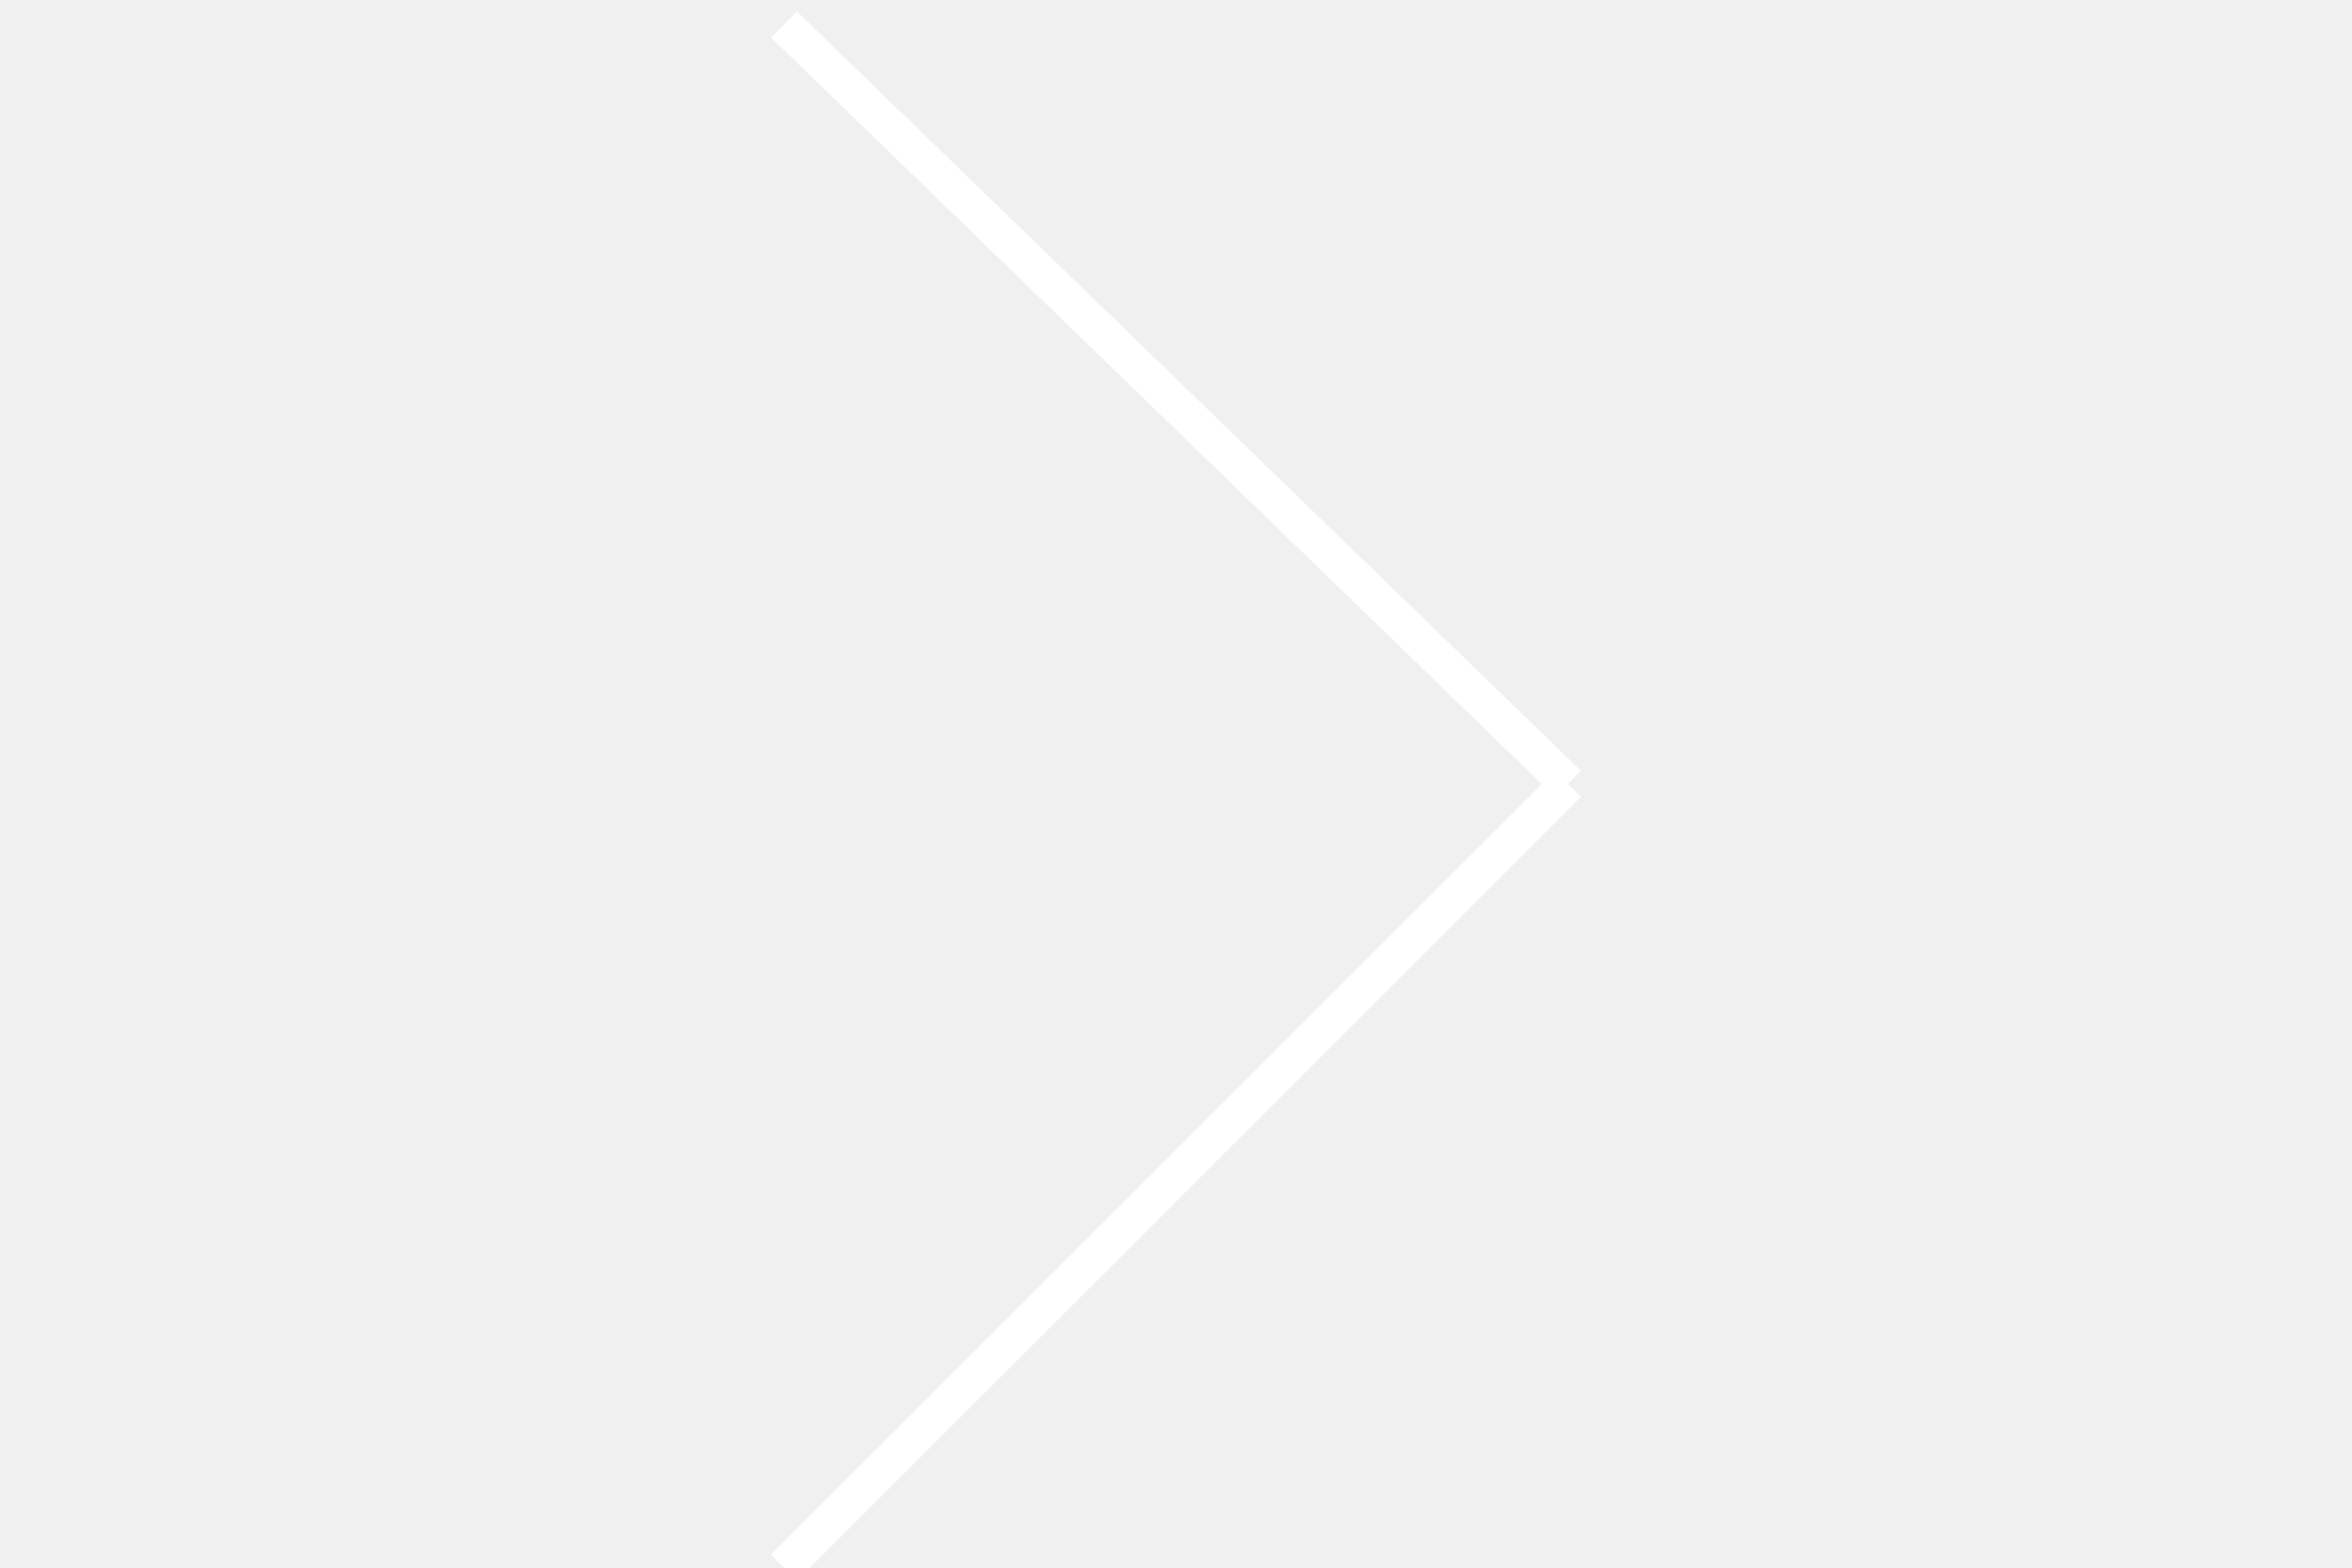
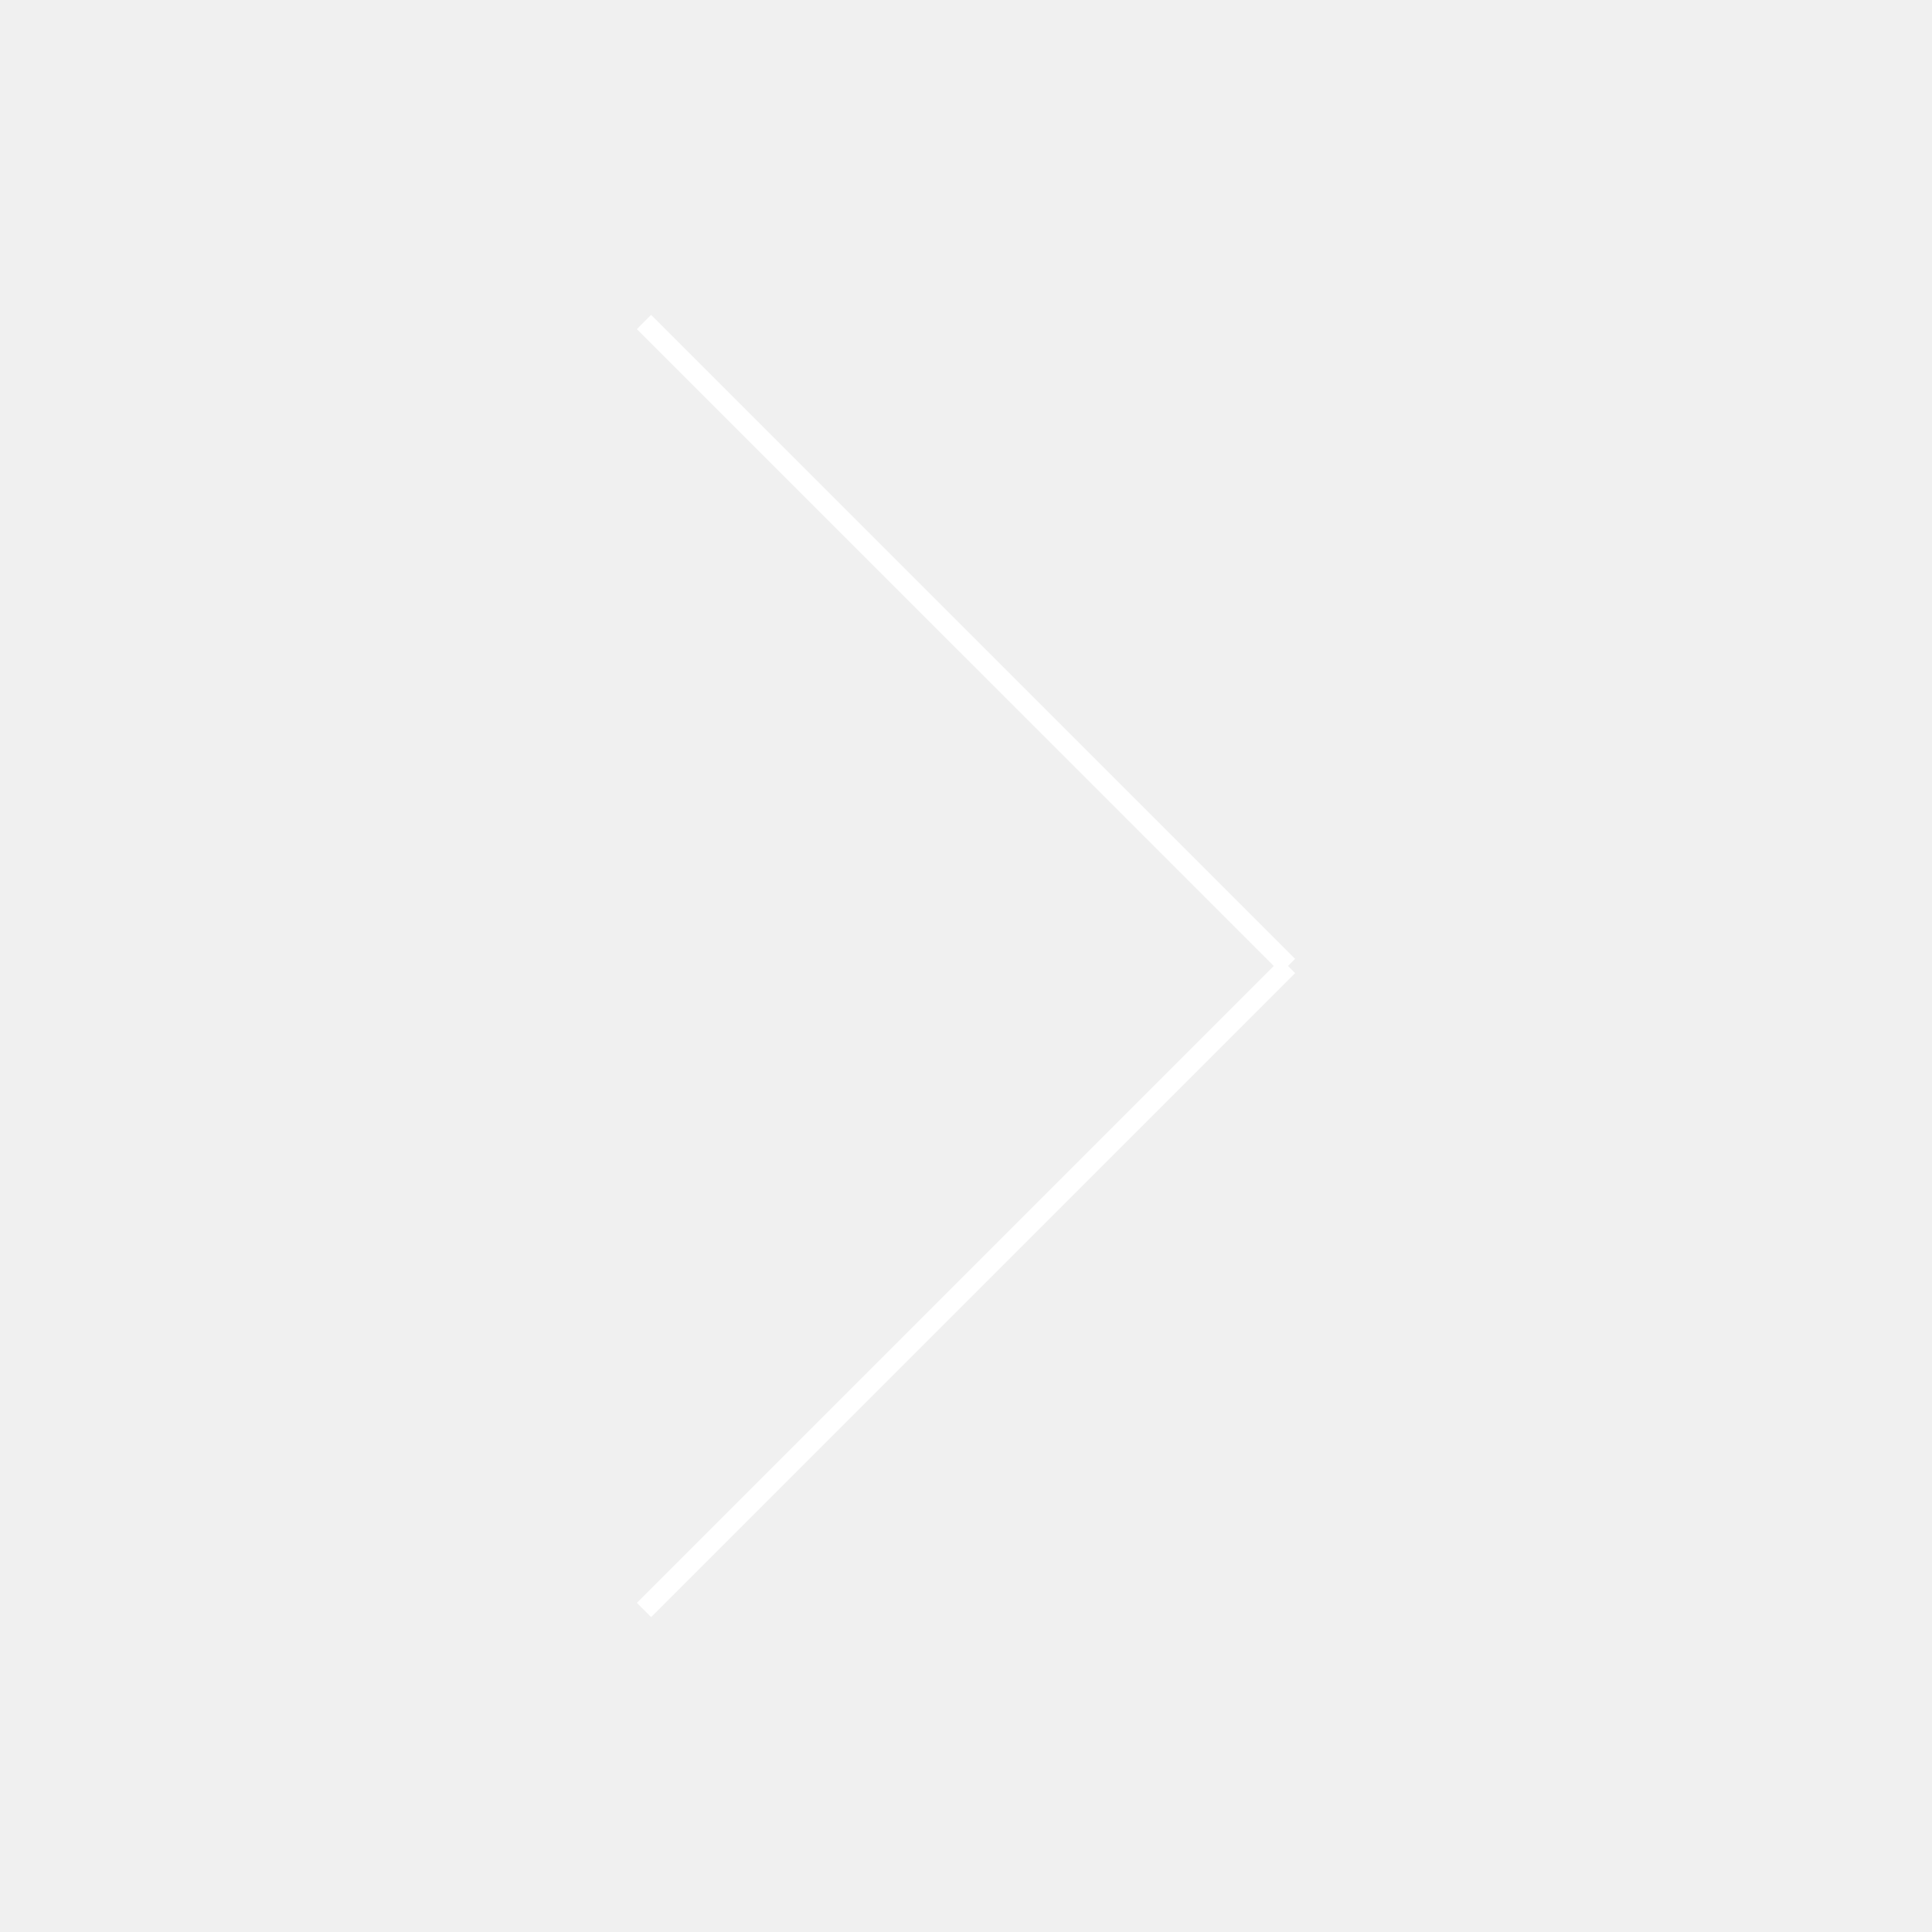
- <svg xmlns="http://www.w3.org/2000/svg" width="96px" height="64px" viewBox="0 0 96 64" zoomAndPan="disable">
-   <line x1="32" y1="1" x2="64" y2="32" style="stroke:#fff;stroke-width:1.5" />
-   <line x1="32" y1="64" x2="64" y2="32" style="stroke:#fff;stroke-width:1.5" />
+ <svg xmlns="http://www.w3.org/2000/svg" width="96px" height="96px" viewBox="0 0 96 96" zoomAndPan="disable">
+   <style>
+ 		line {
+ 			stroke: #fff;
+ 			stroke-width: 1px;
+ 		}
+ 	</style>
+   <line x1="32" y1="16" x2="64" y2="48" />
+   <line x1="32" y1="80" x2="64" y2="48" />
</svg>
